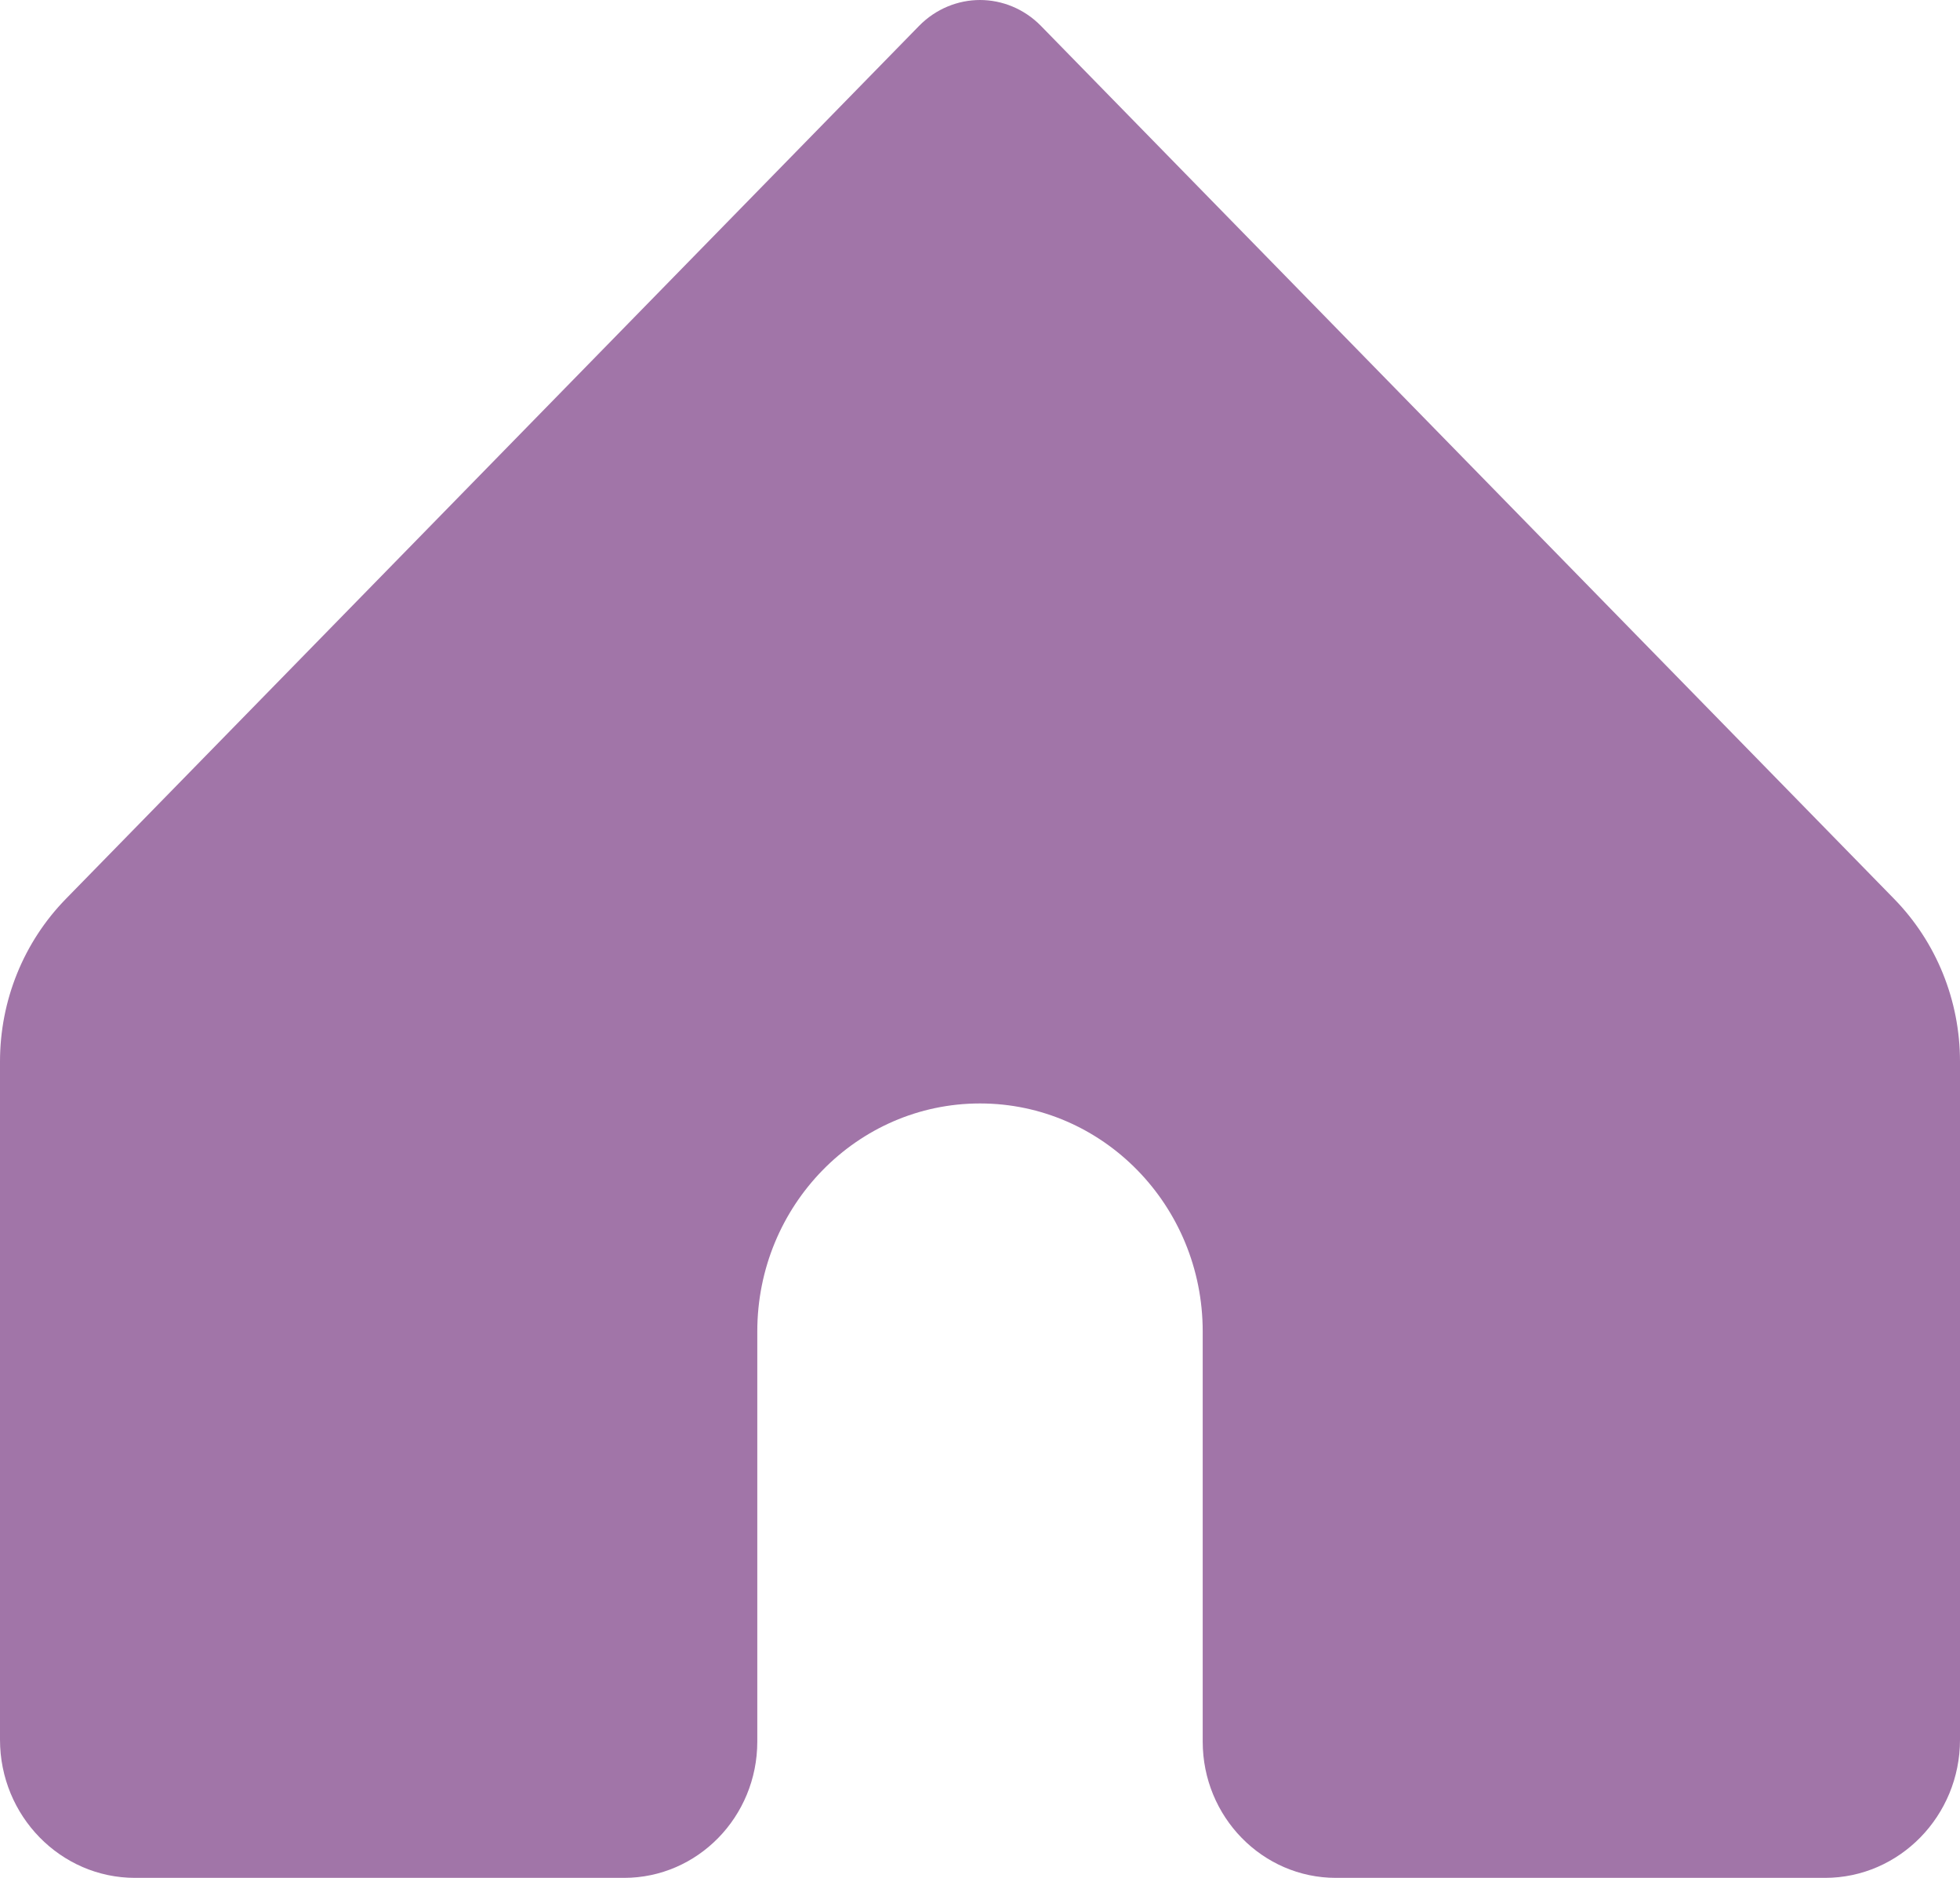
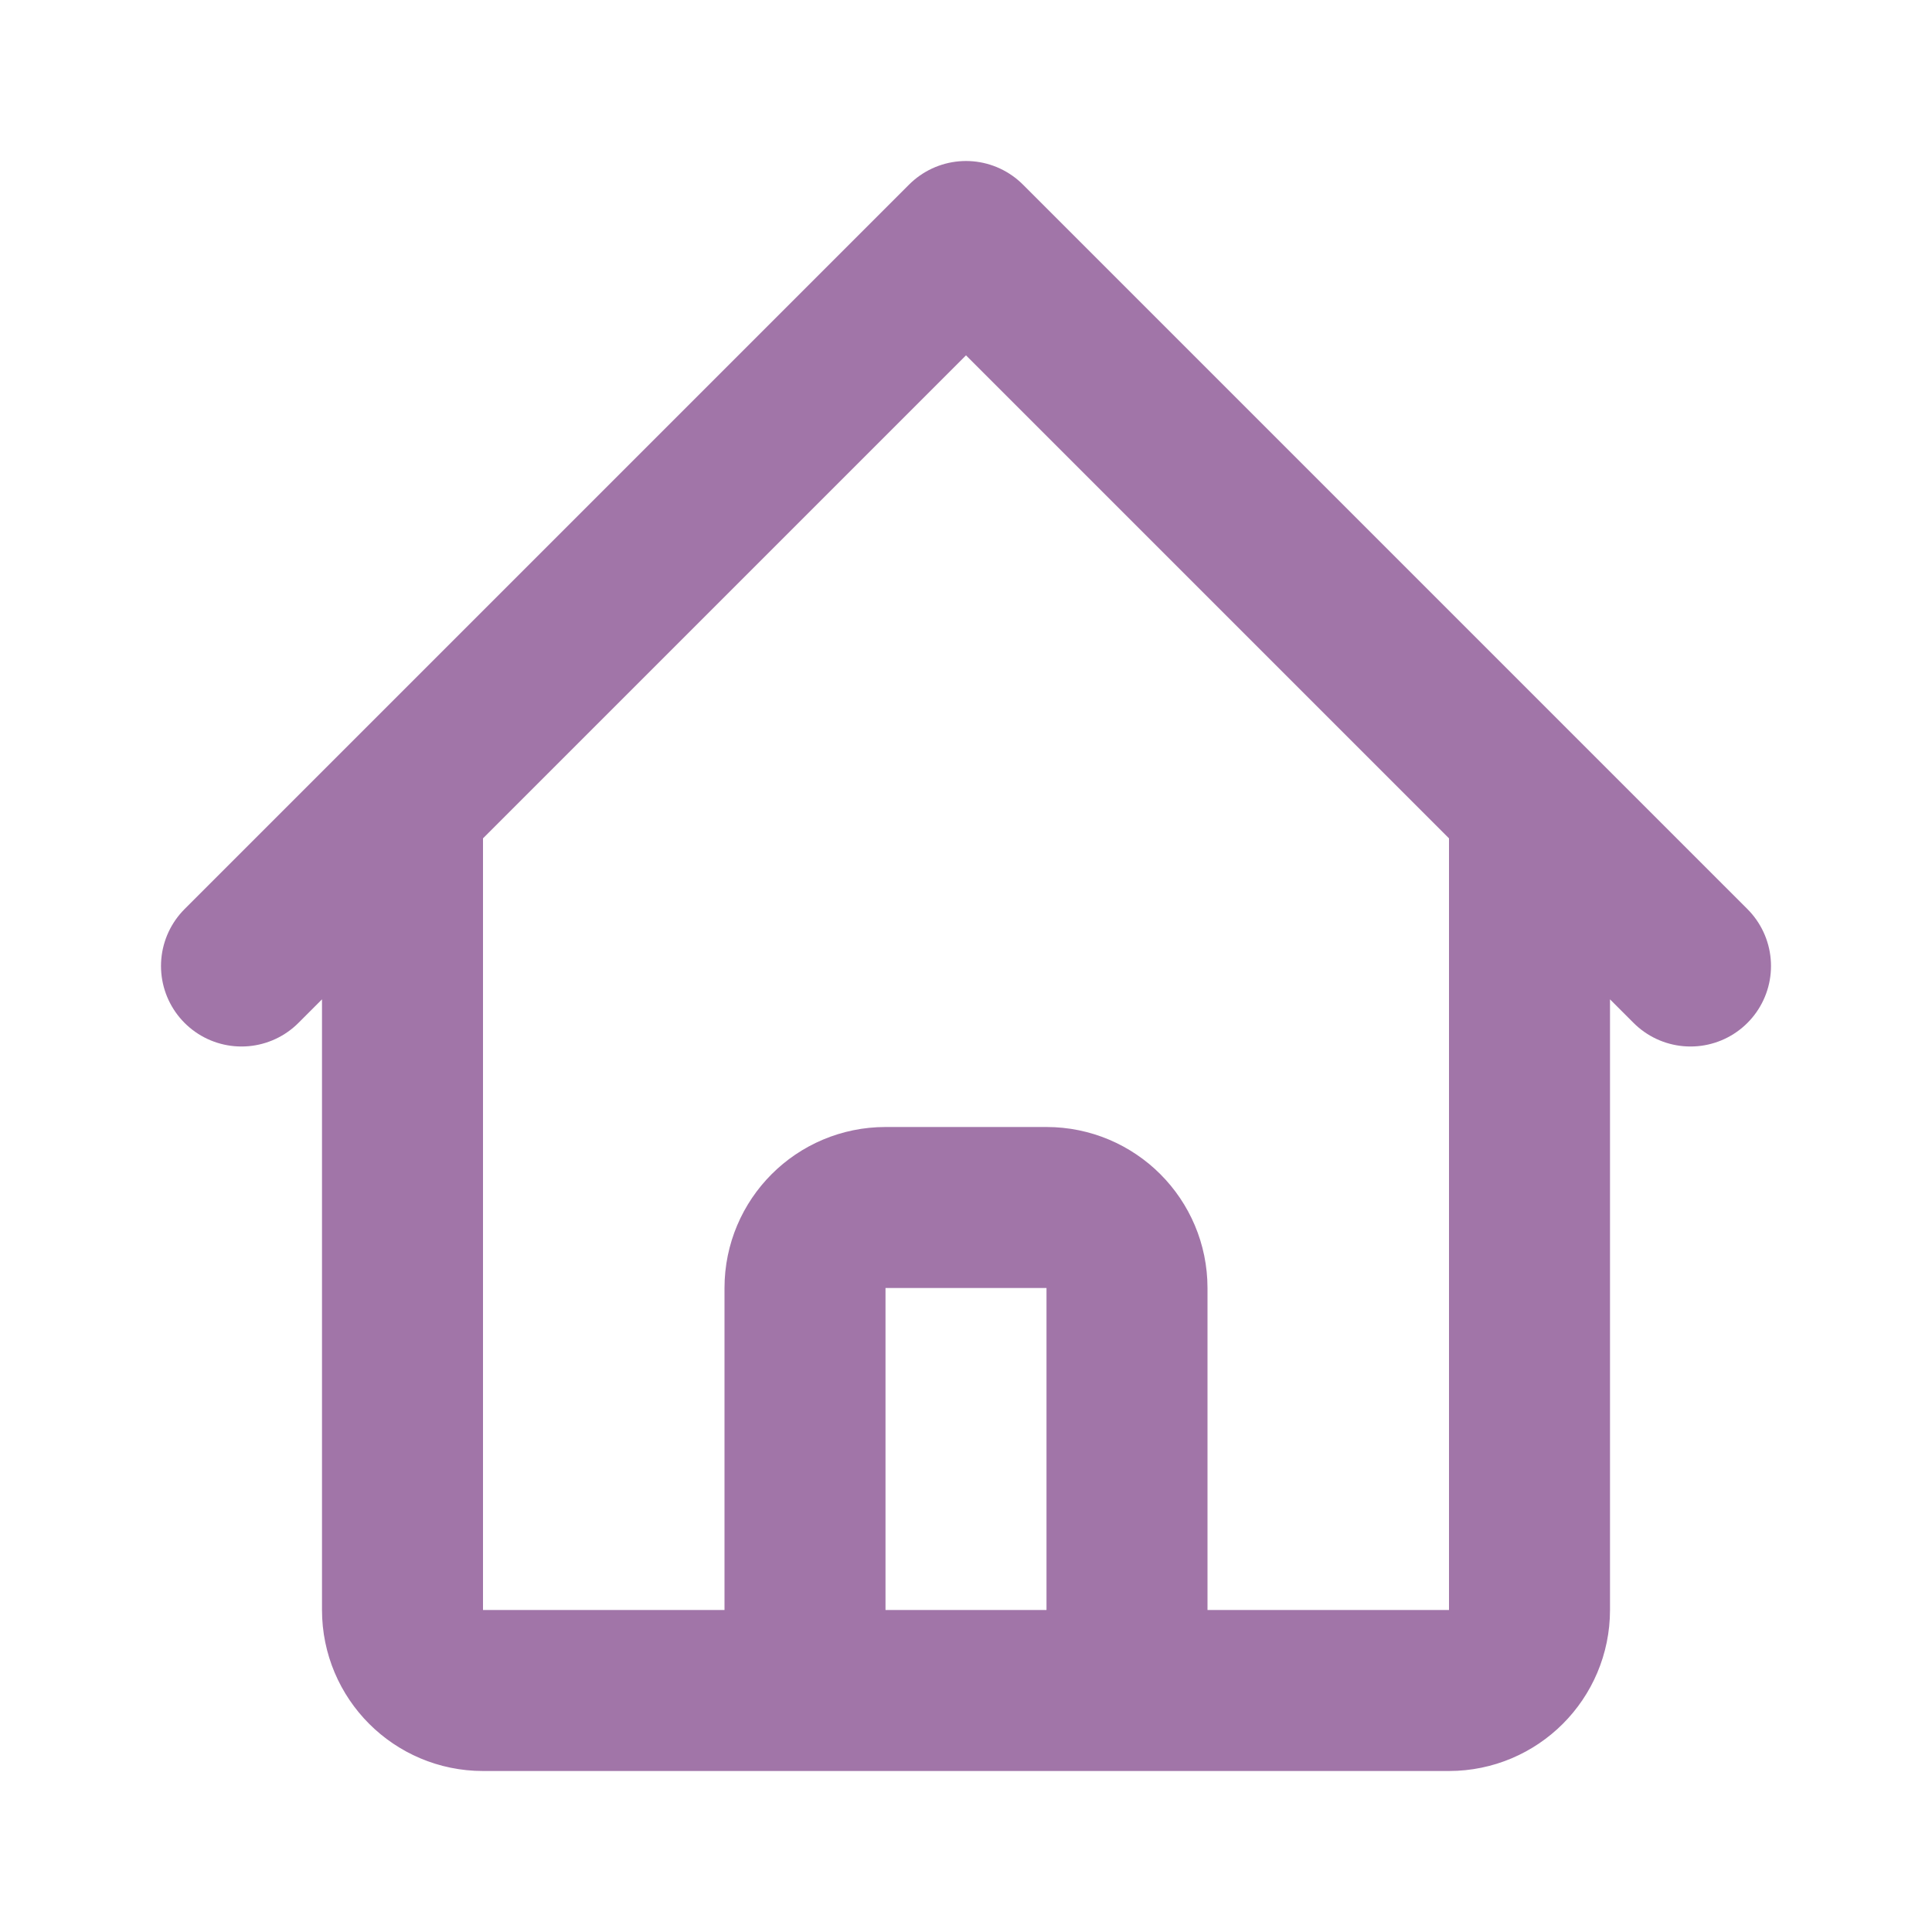
- <svg xmlns="http://www.w3.org/2000/svg" width="24" height="23" viewBox="0 0 24 23" fill="none">
-   <path d="M12 0C11.733 0 11.46 0.106 11.253 0.318L0.807 11.009C0.289 11.539 0 12.254 0 13.002V21.308C0 22.241 0.742 23 1.653 23H7.642C8.542 23 9.273 22.252 9.273 21.331V16.307C9.273 14.766 10.495 13.515 12 13.515C13.505 13.515 14.727 14.766 14.727 16.307V21.331C14.727 22.252 15.458 23 16.358 23H22.347C23.258 23 24 22.241 24 21.308V13.002C24 12.254 23.711 11.539 23.193 11.009L12.747 0.318C12.54 0.106 12.267 0 12 0Z" fill="#A175A8" />
+ <svg xmlns="http://www.w3.org/2000/svg" width="24" height="24" viewBox="0 0 24 24" fill="none">
+   <path d="M3 12L5 10M5 10L12 3L19 10M5 10V20C5 20.552 5.448 21 6 21H9M19 10L21 12M19 10V20C19 20.552 18.552 21 18 21H15M9 21C9.552 21 10 20.552 10 20V16C10 15.448 10.448 15 11 15H13C13.552 15 14 15.448 14 16V20C14 20.552 14.448 21 15 21M9 21H15" stroke="#A175A8" stroke-width="2" stroke-linecap="round" stroke-linejoin="round" />
</svg>
